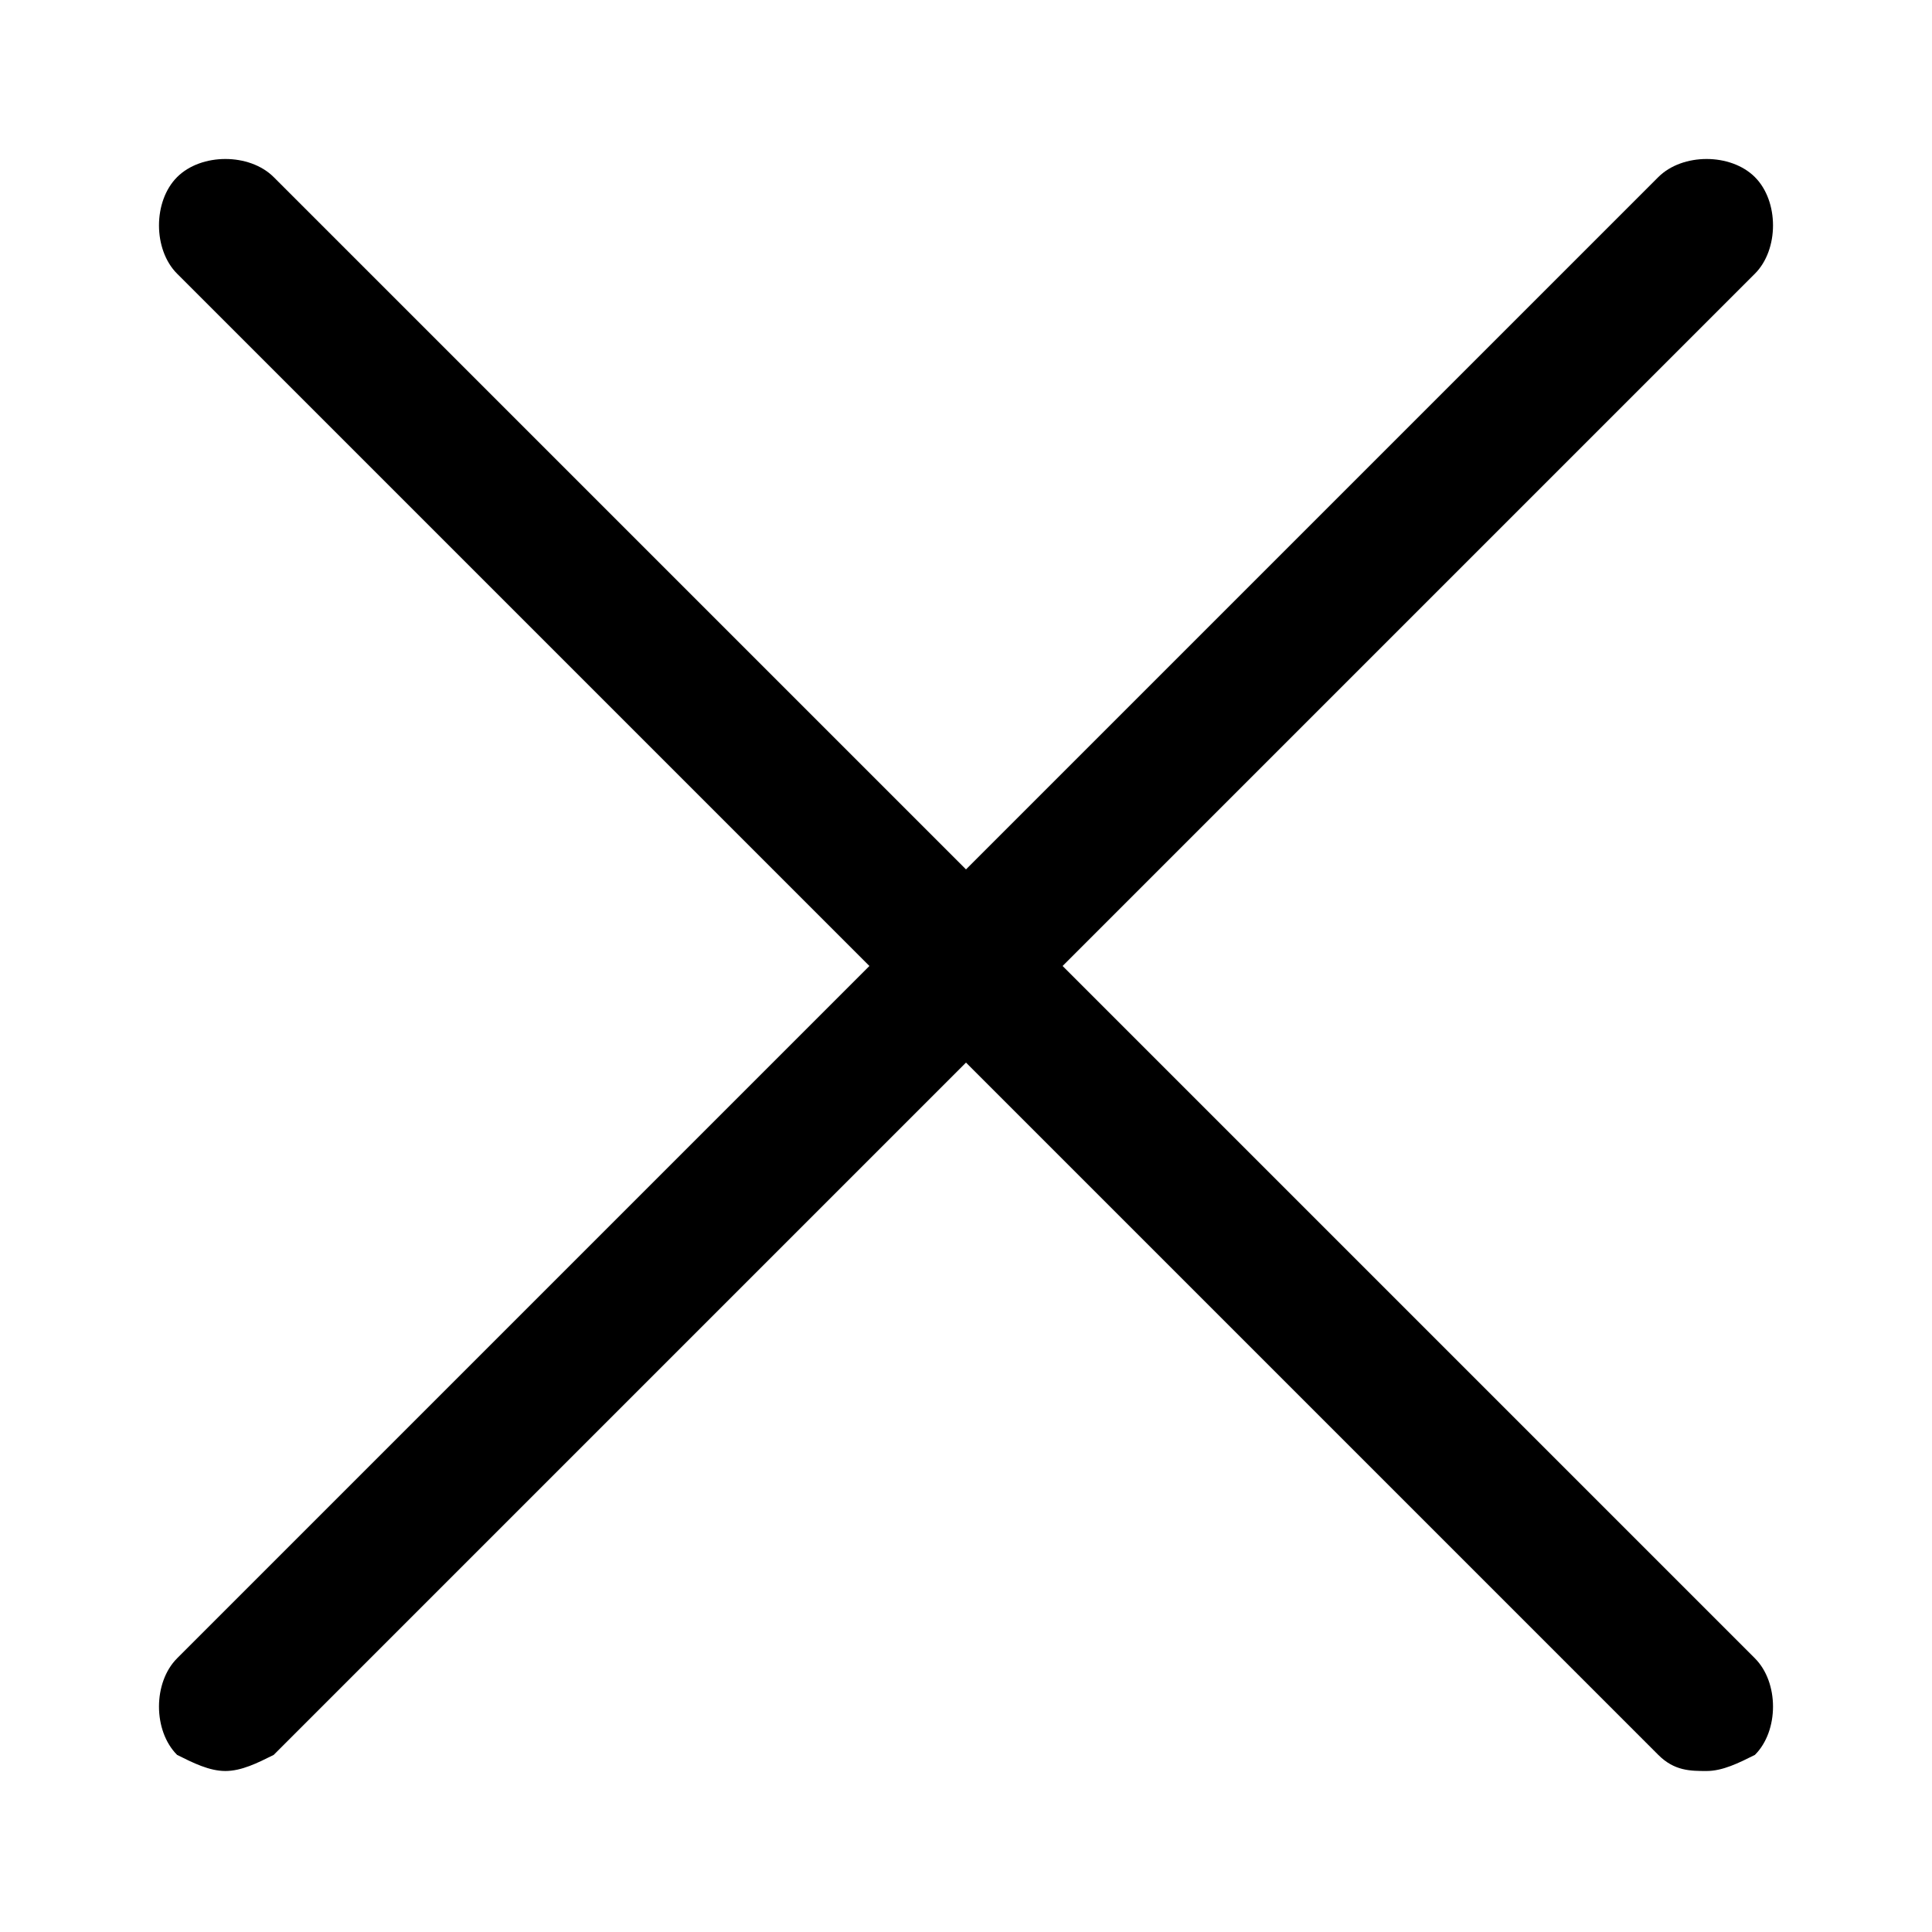
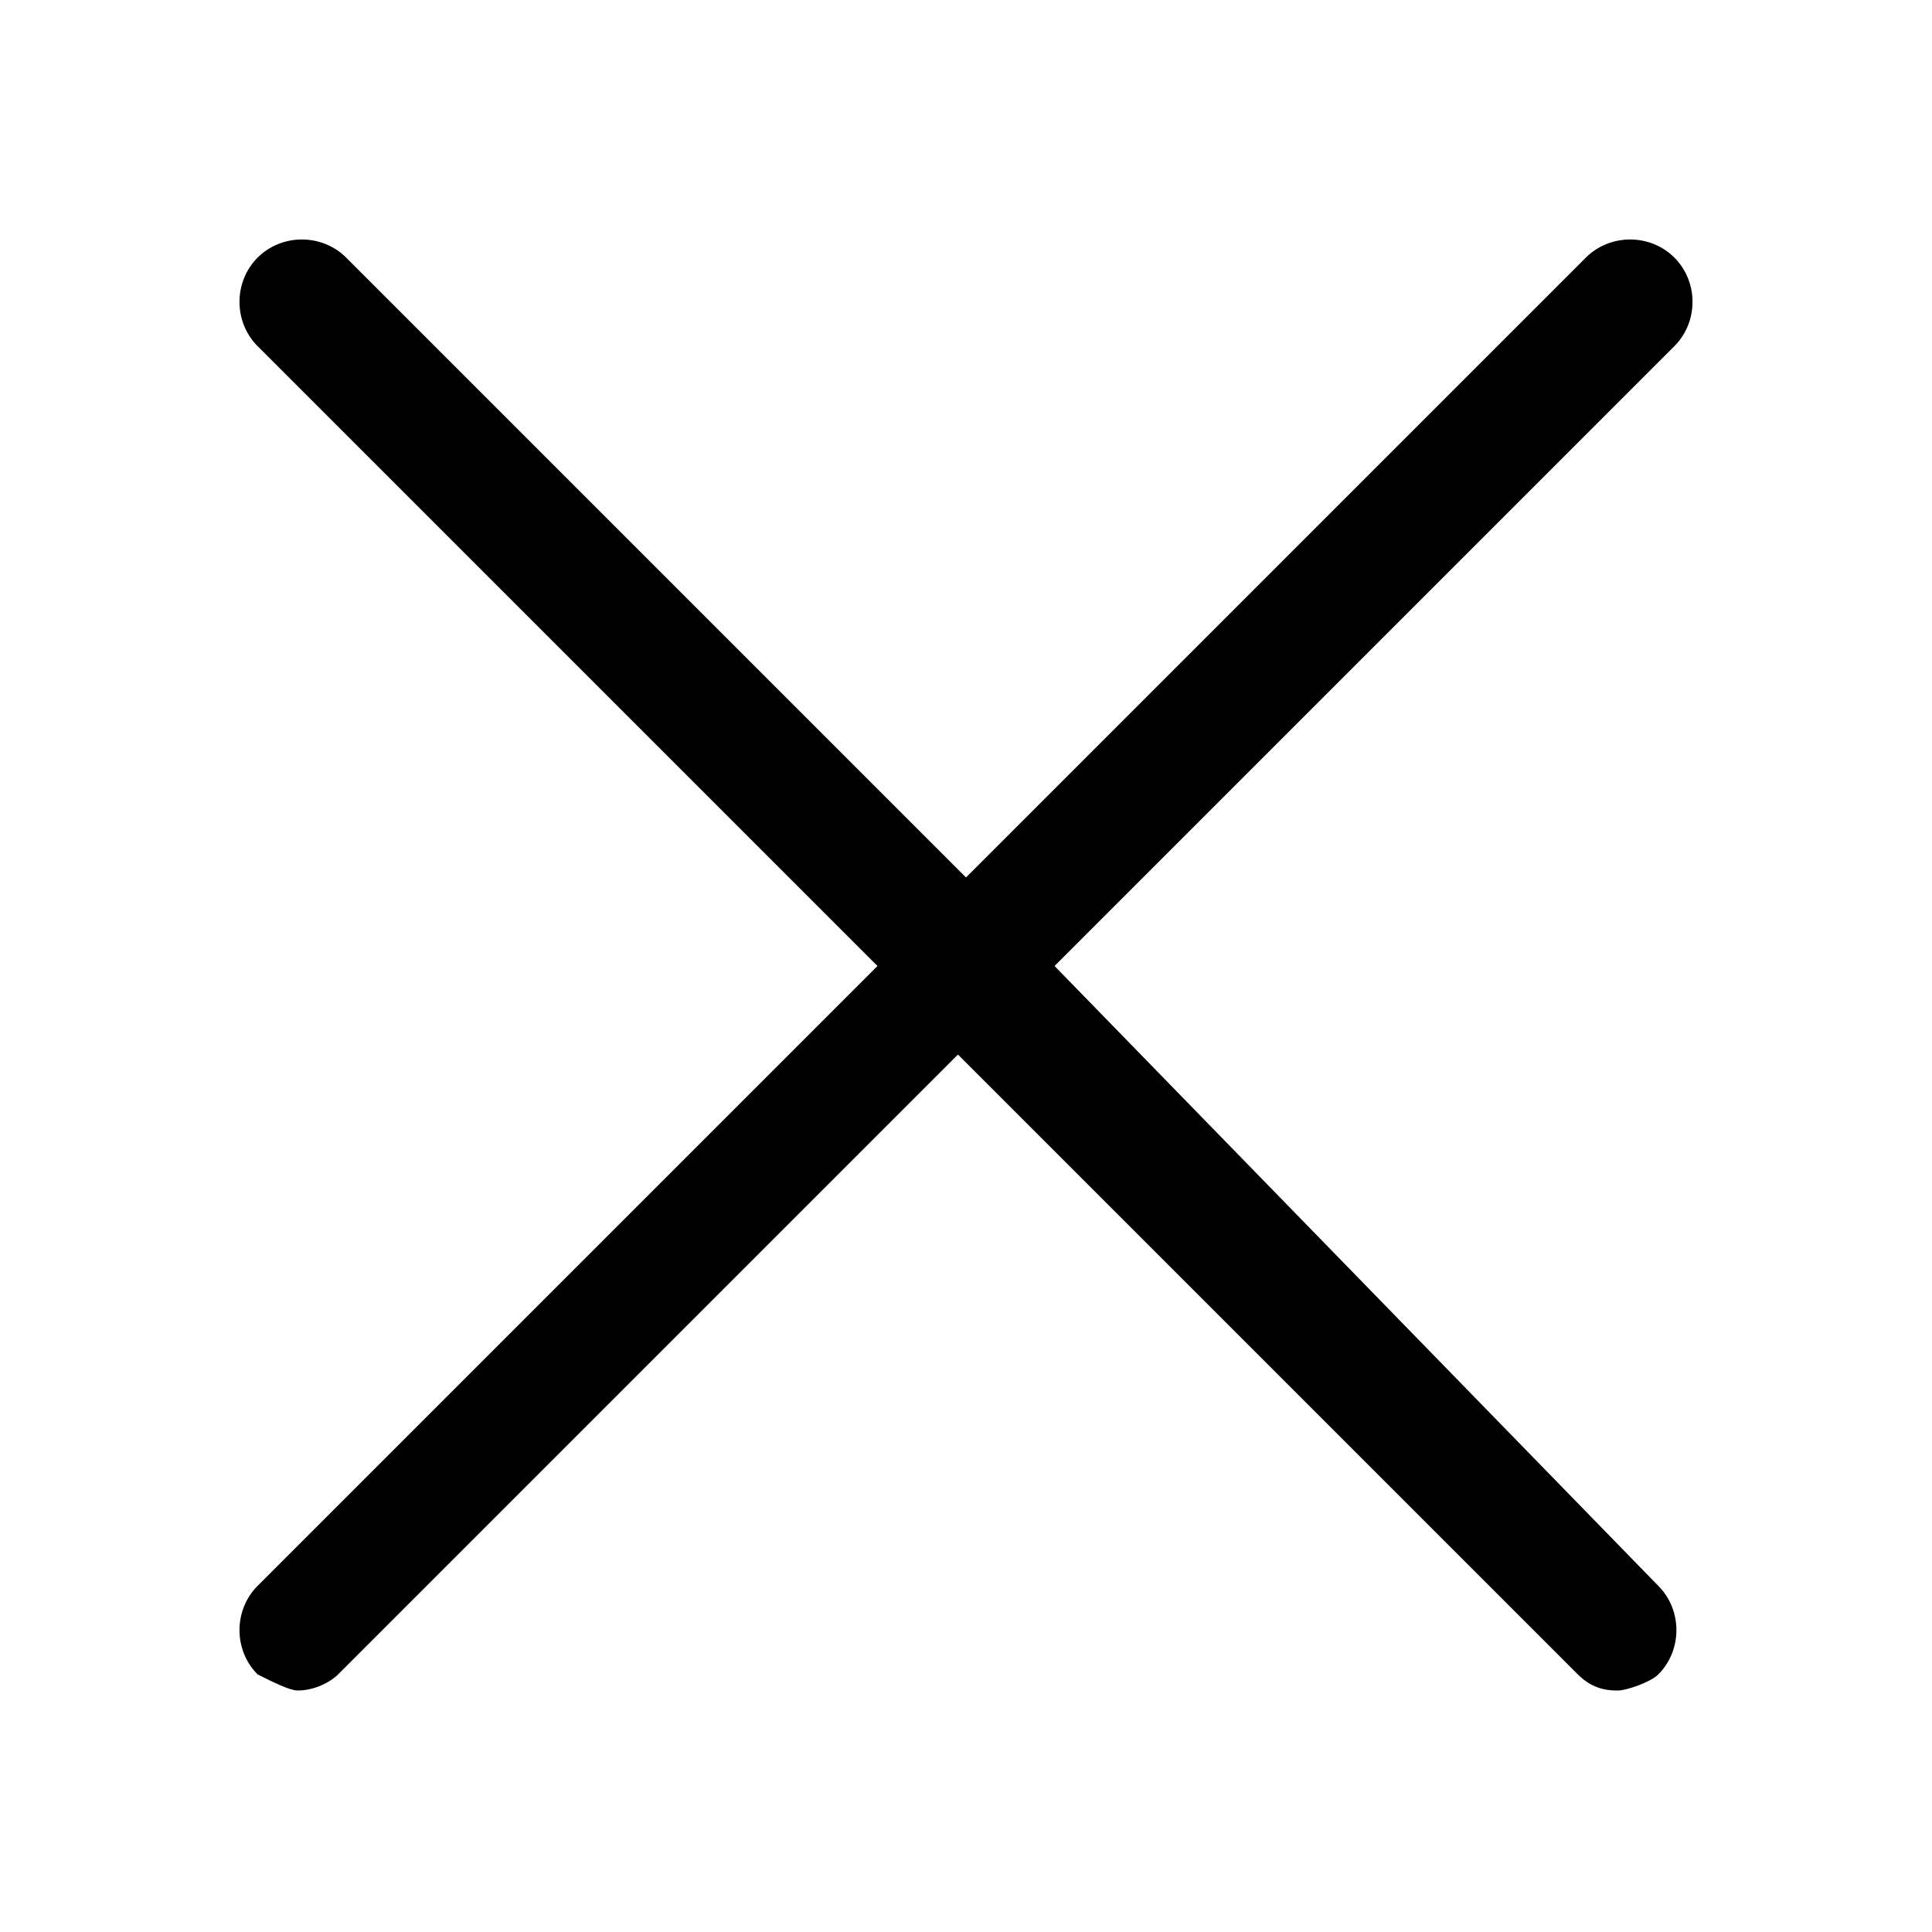
<svg xmlns="http://www.w3.org/2000/svg" version="1.1" id="Filled_Icons" x="0px" y="0px" width="24px" height="24px" viewBox="0 0 24 24" enable-background="new 0 0 24 24" xml:space="preserve">
-   <path d="M13.2,12l8.6-8.6c0.3-0.3,0.3-0.9,0-1.2c-0.3-0.3-0.9-0.3-1.2,0L12,10.8L3.4,2.2c-0.3-0.3-0.9-0.3-1.2,0   c-0.3,0.3-0.3,0.9,0,1.2l8.6,8.6l-8.6,8.6c-0.3,0.3-0.3,0.9,0,1.2C2.4,21.9,2.6,22,2.8,22c0.2,0,0.4-0.1,0.6-0.2l8.6-8.6l8.6,8.6   c0.2,0.2,0.4,0.2,0.6,0.2s0.4-0.1,0.6-0.2c0.3-0.3,0.3-0.9,0-1.2L13.2,12z" />
+   <path d="M13.1,12l7.7-7.7c0.3-0.3,0.3-0.8,0-1.1s-0.8-0.3-1.1,0L12,10.9L4.3,3.2C4,2.9,3.5,2.9,3.2,3.2S2.9,4,3.2,4.3l7.7,7.7   l-7.7,7.7c-0.3,0.3-0.3,0.8,0,1.1C3.4,20.9,3.6,21,3.7,21c0.2,0,0.4-0.1,0.5-0.2l7.7-7.7l7.7,7.7c0.2,0.2,0.4,0.2,0.5,0.2   s0.4-0.1,0.5-0.2c0.3-0.3,0.3-0.8,0-1.1L13.1,12z" />
</svg>
